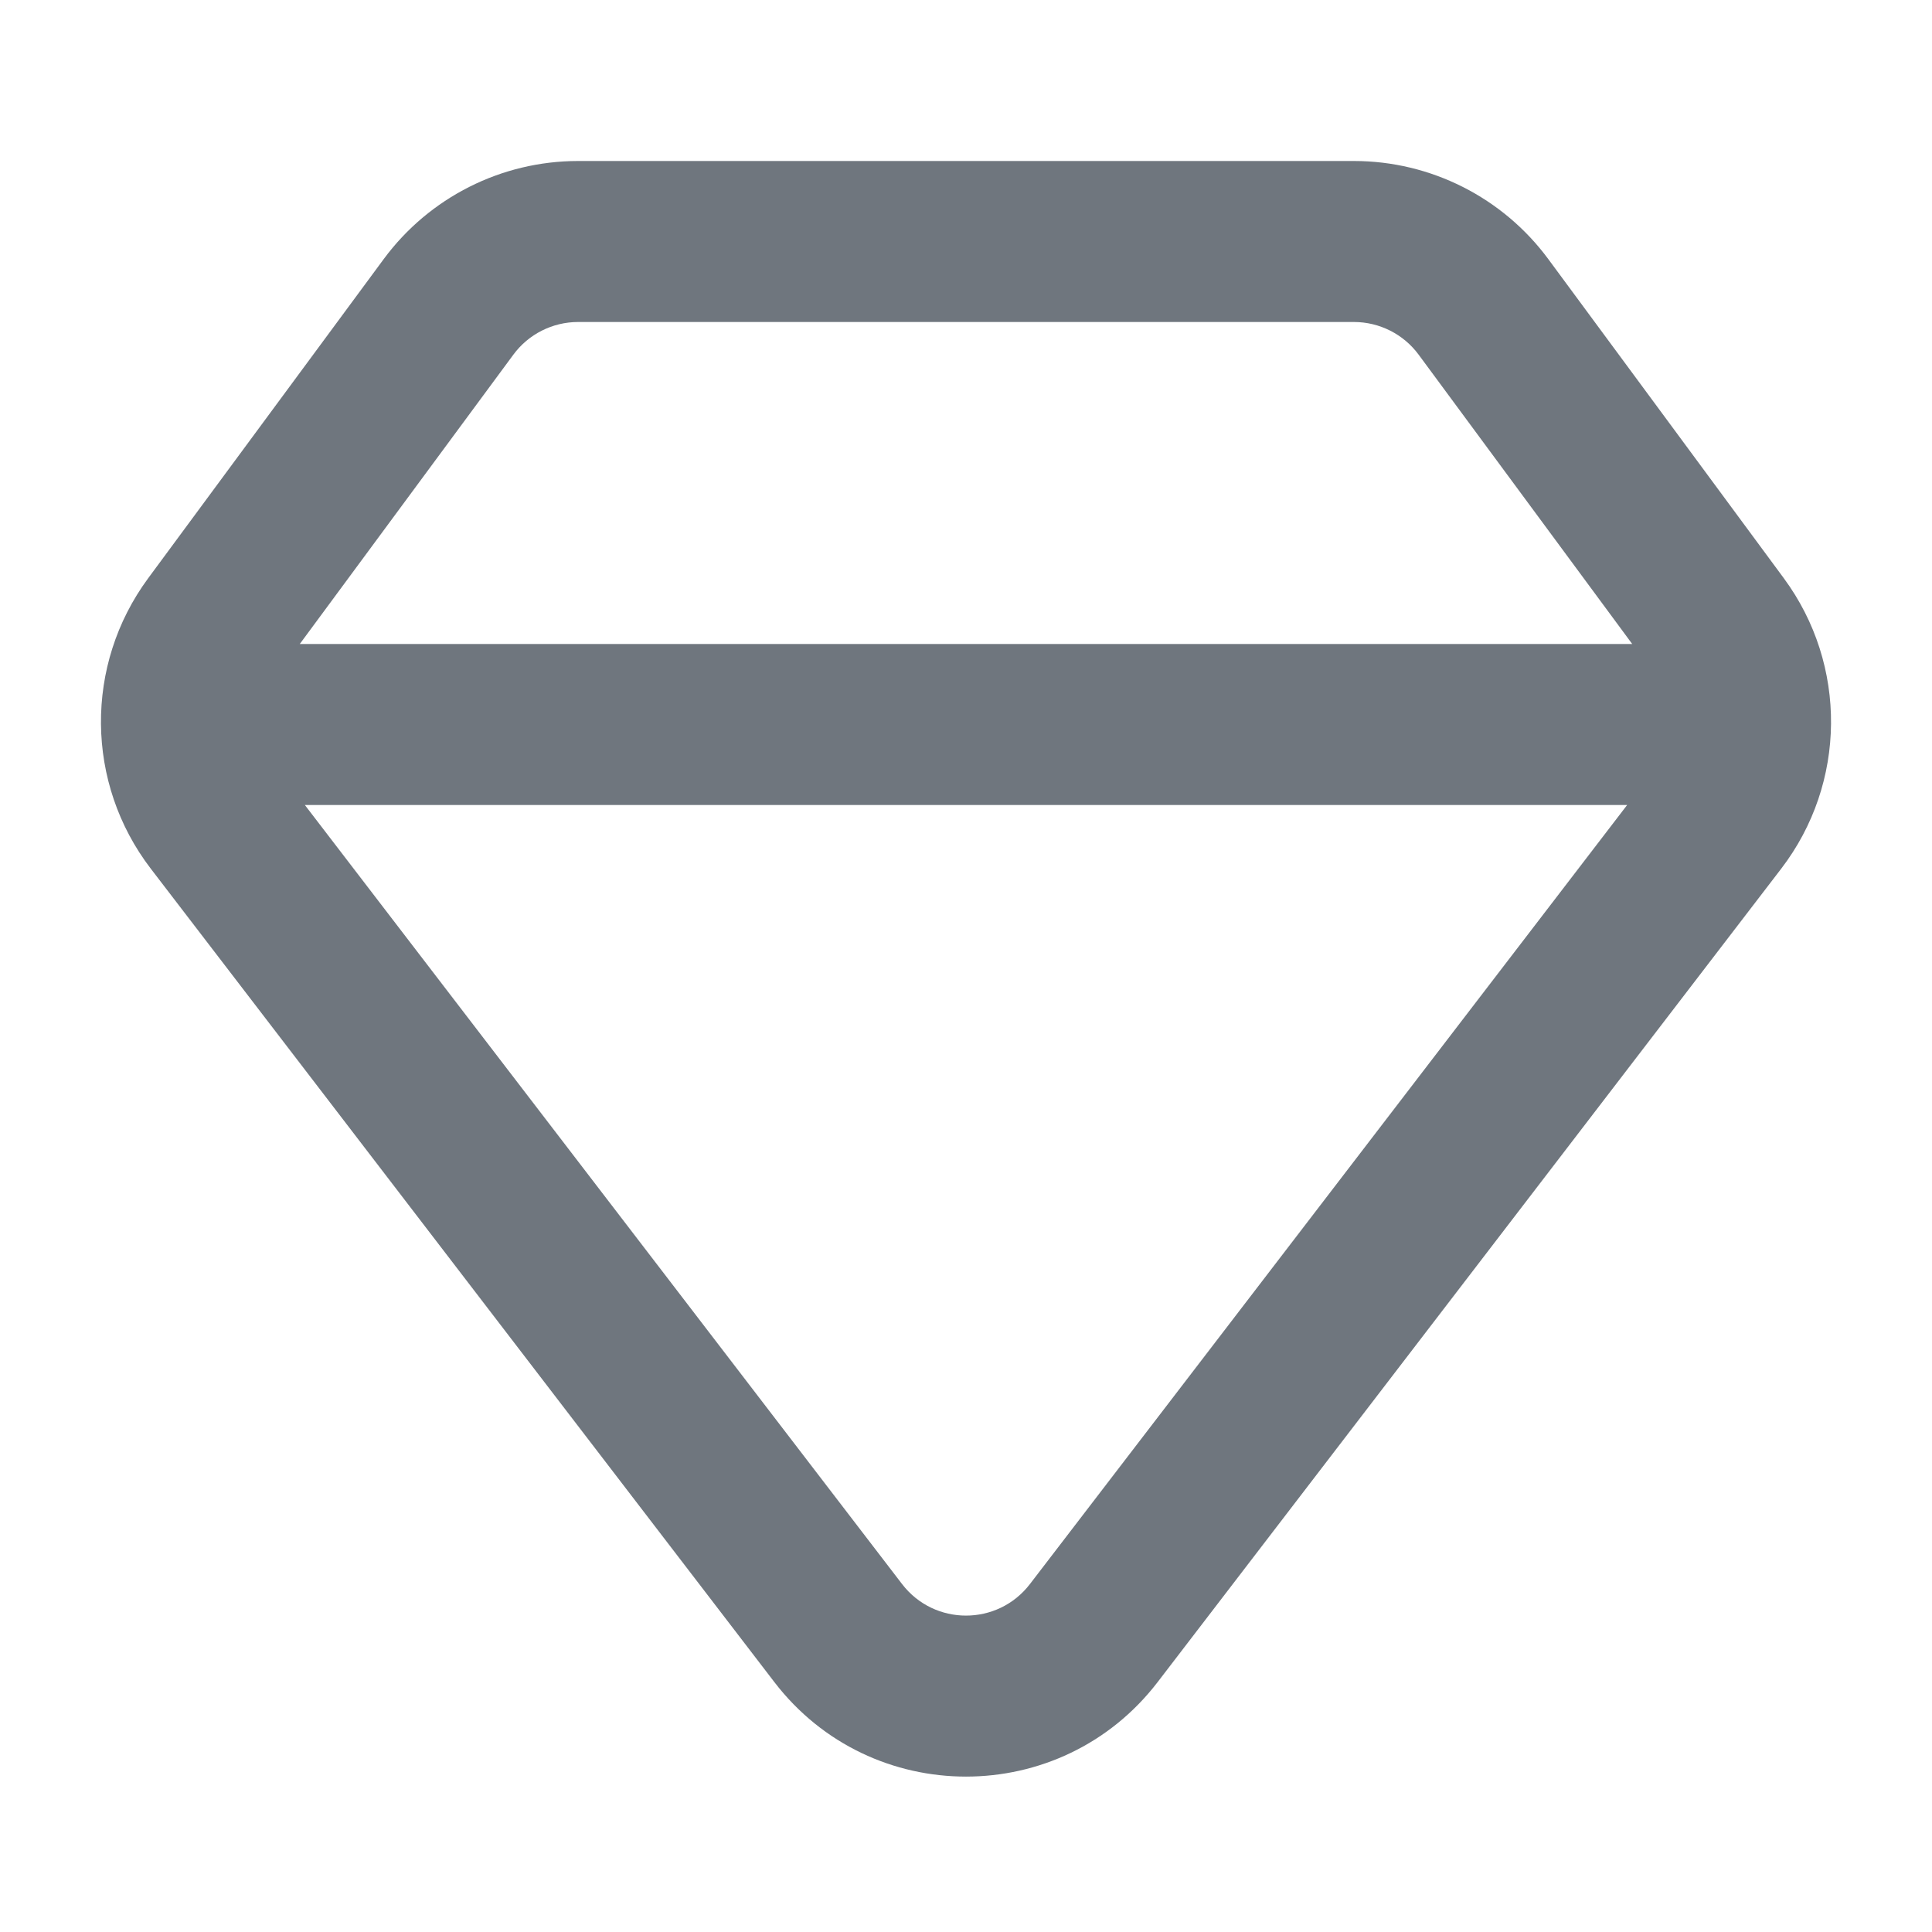
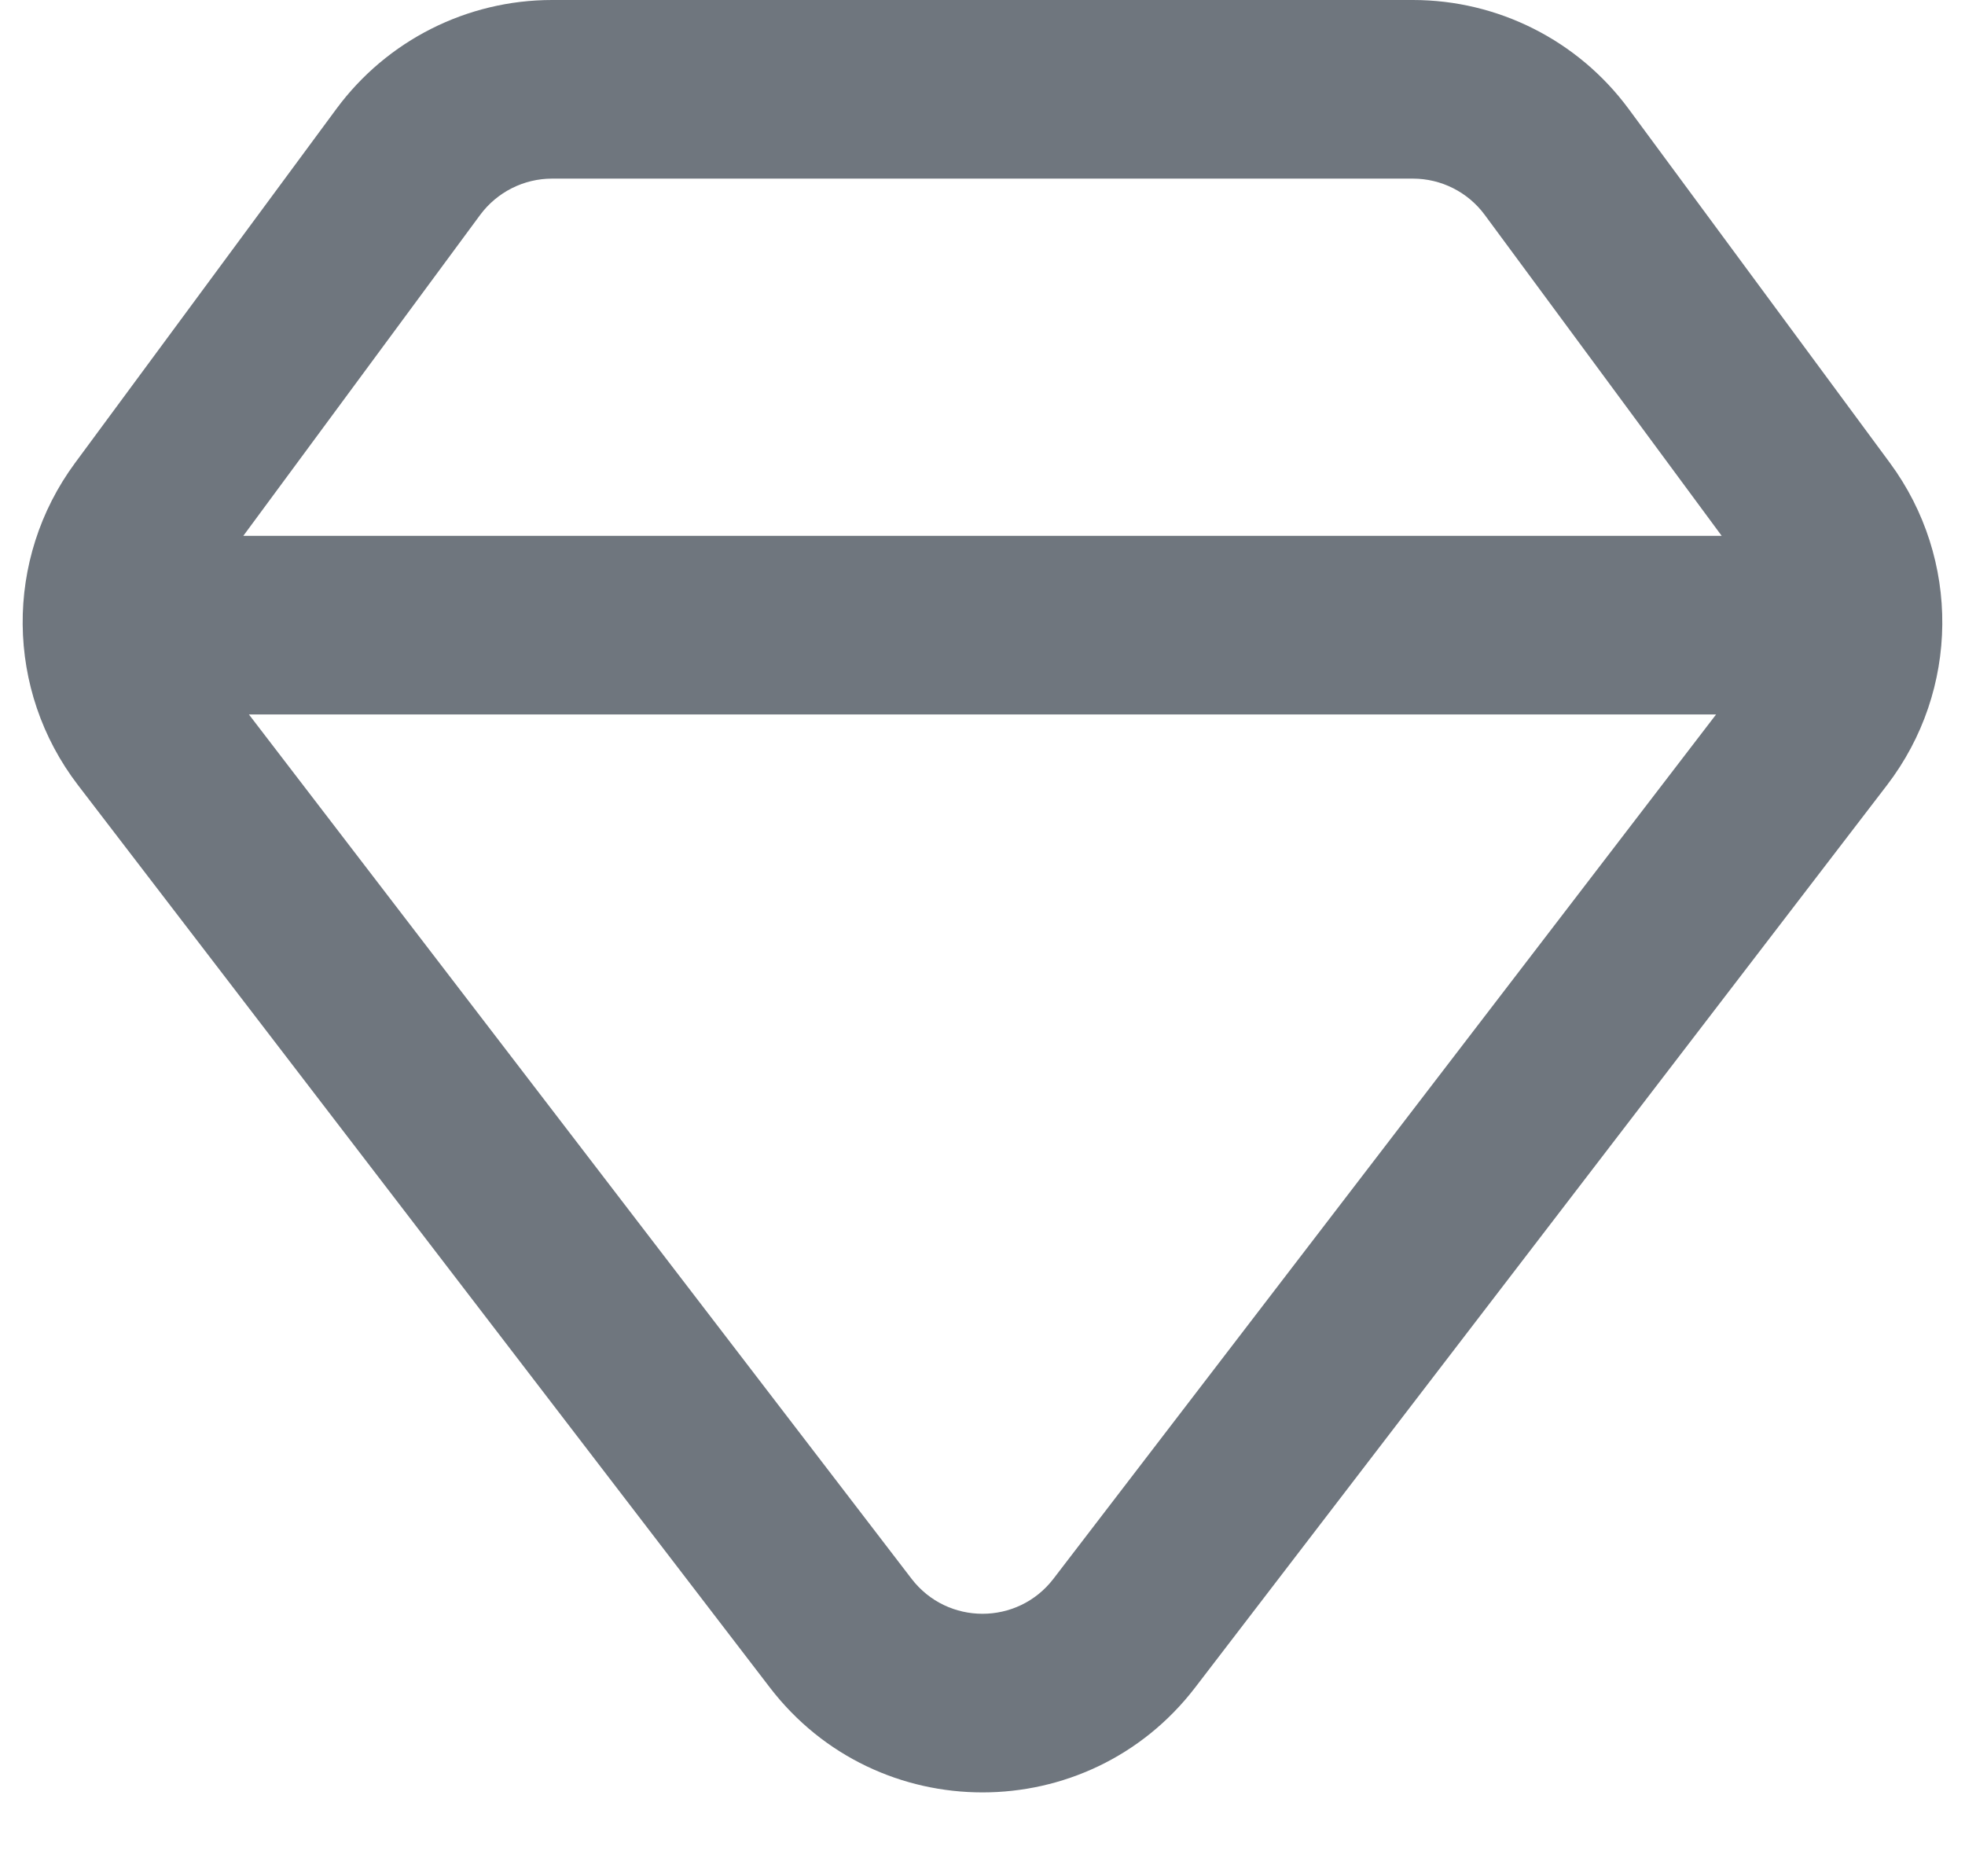
- <svg xmlns="http://www.w3.org/2000/svg" width="24" height="24" viewBox="0 0 24 24" fill="none">
-   <path fill-rule="evenodd" clip-rule="evenodd" d="M22.16 7.184L19.233 3.218C18.667 2.452 17.771 2 16.819 2H7.181C6.229 2 5.333 2.452 4.767 3.218L1.84 7.184C1.047 8.26 1.06 9.73 1.873 10.791L9.619 20.895C10.82 22.461 13.18 22.461 14.381 20.895L22.127 10.791C22.94 9.73 22.953 8.26 22.16 7.184ZM3.724 8L6.377 4.406C6.565 4.151 6.864 4 7.181 4H16.819C17.136 4 17.435 4.151 17.623 4.406L20.276 8H3.724ZM3.787 10L11.206 19.678C11.607 20.2 12.393 20.2 12.794 19.678L20.213 10H3.787Z" fill="#6F767E" />
+ <svg xmlns="http://www.w3.org/2000/svg" width="22" height="21" viewBox="0 0 22 21" fill="none">
+   <path fill-rule="evenodd" clip-rule="evenodd" d="M21.16 5.184L18.233 1.218C17.667 0.452 16.771 0 15.819 0H6.181C5.229 0 4.333 0.452 3.767 1.218L0.84 5.184C0.046 6.26 0.06 7.73 0.873 8.791L8.619 18.895C9.82 20.461 12.18 20.461 13.381 18.895L21.127 8.791C21.94 7.73 21.953 6.26 21.16 5.184ZM2.724 6L5.376 2.406C5.565 2.151 5.864 2 6.181 2H15.819C16.136 2 16.435 2.151 16.623 2.406L19.276 6H2.724ZM2.787 8L10.206 17.678C10.607 18.2 11.393 18.2 11.794 17.678L19.213 8H2.787Z" fill="#6F767E" />
</svg>
